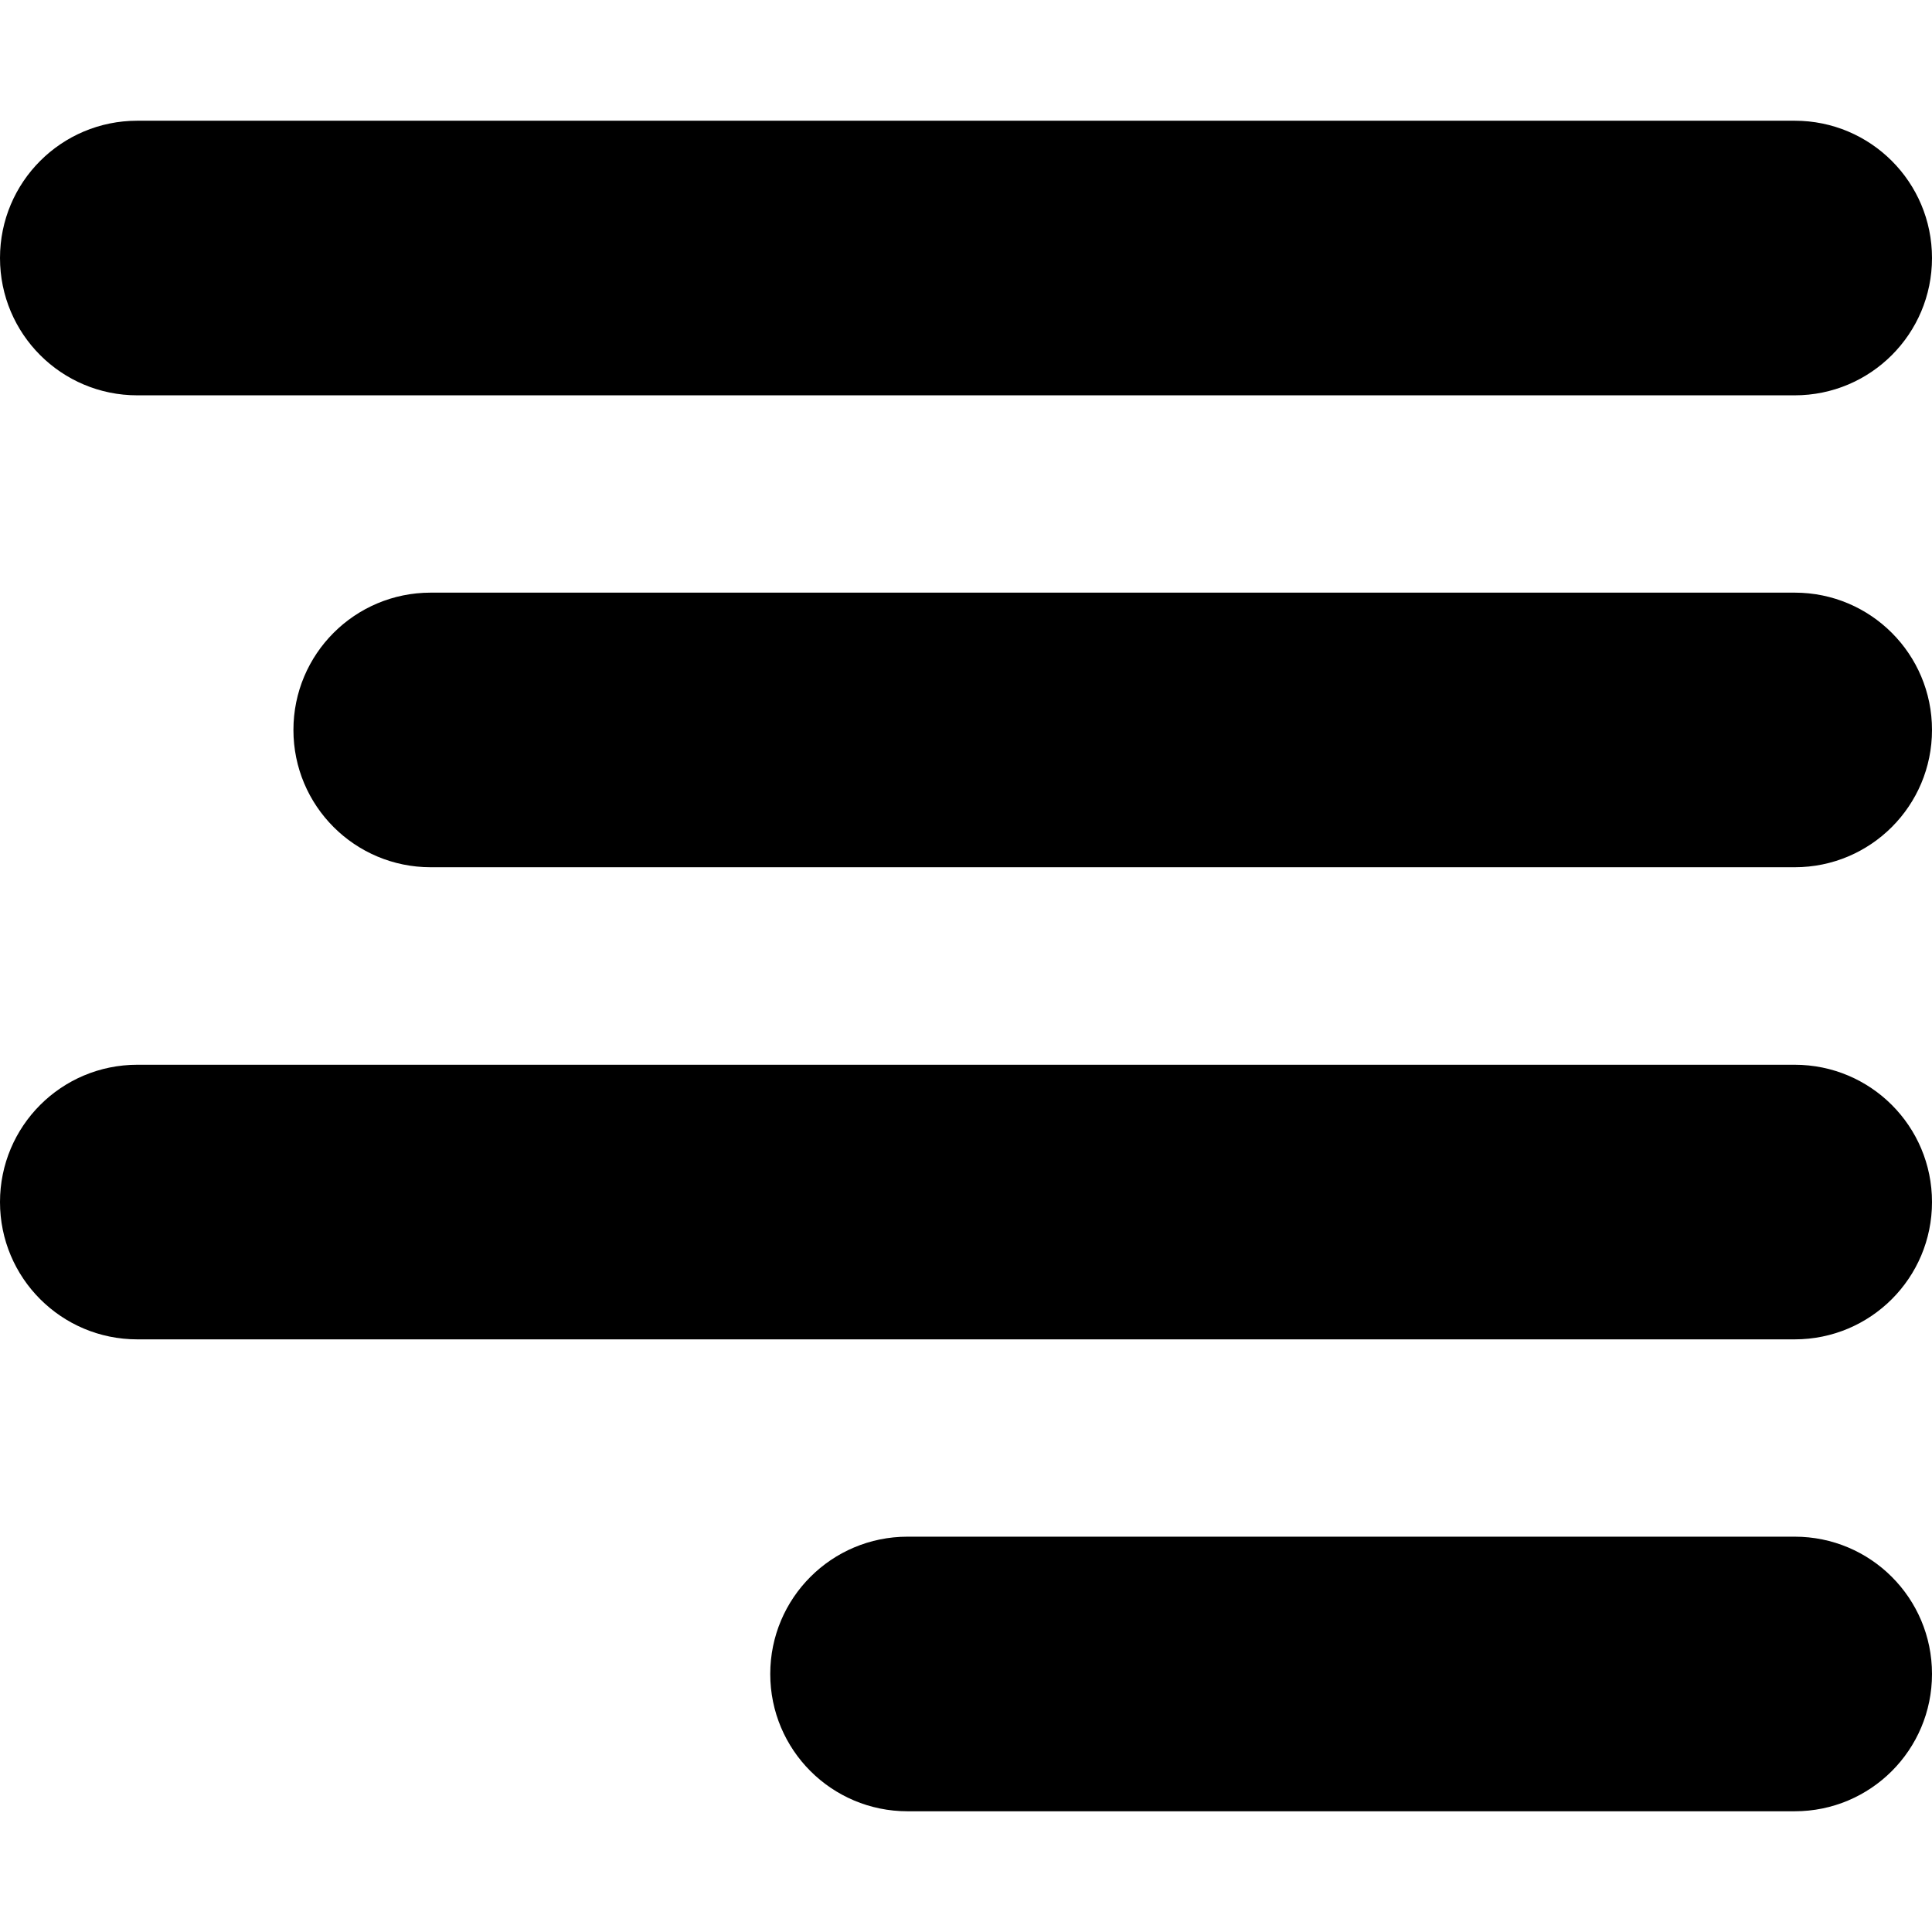
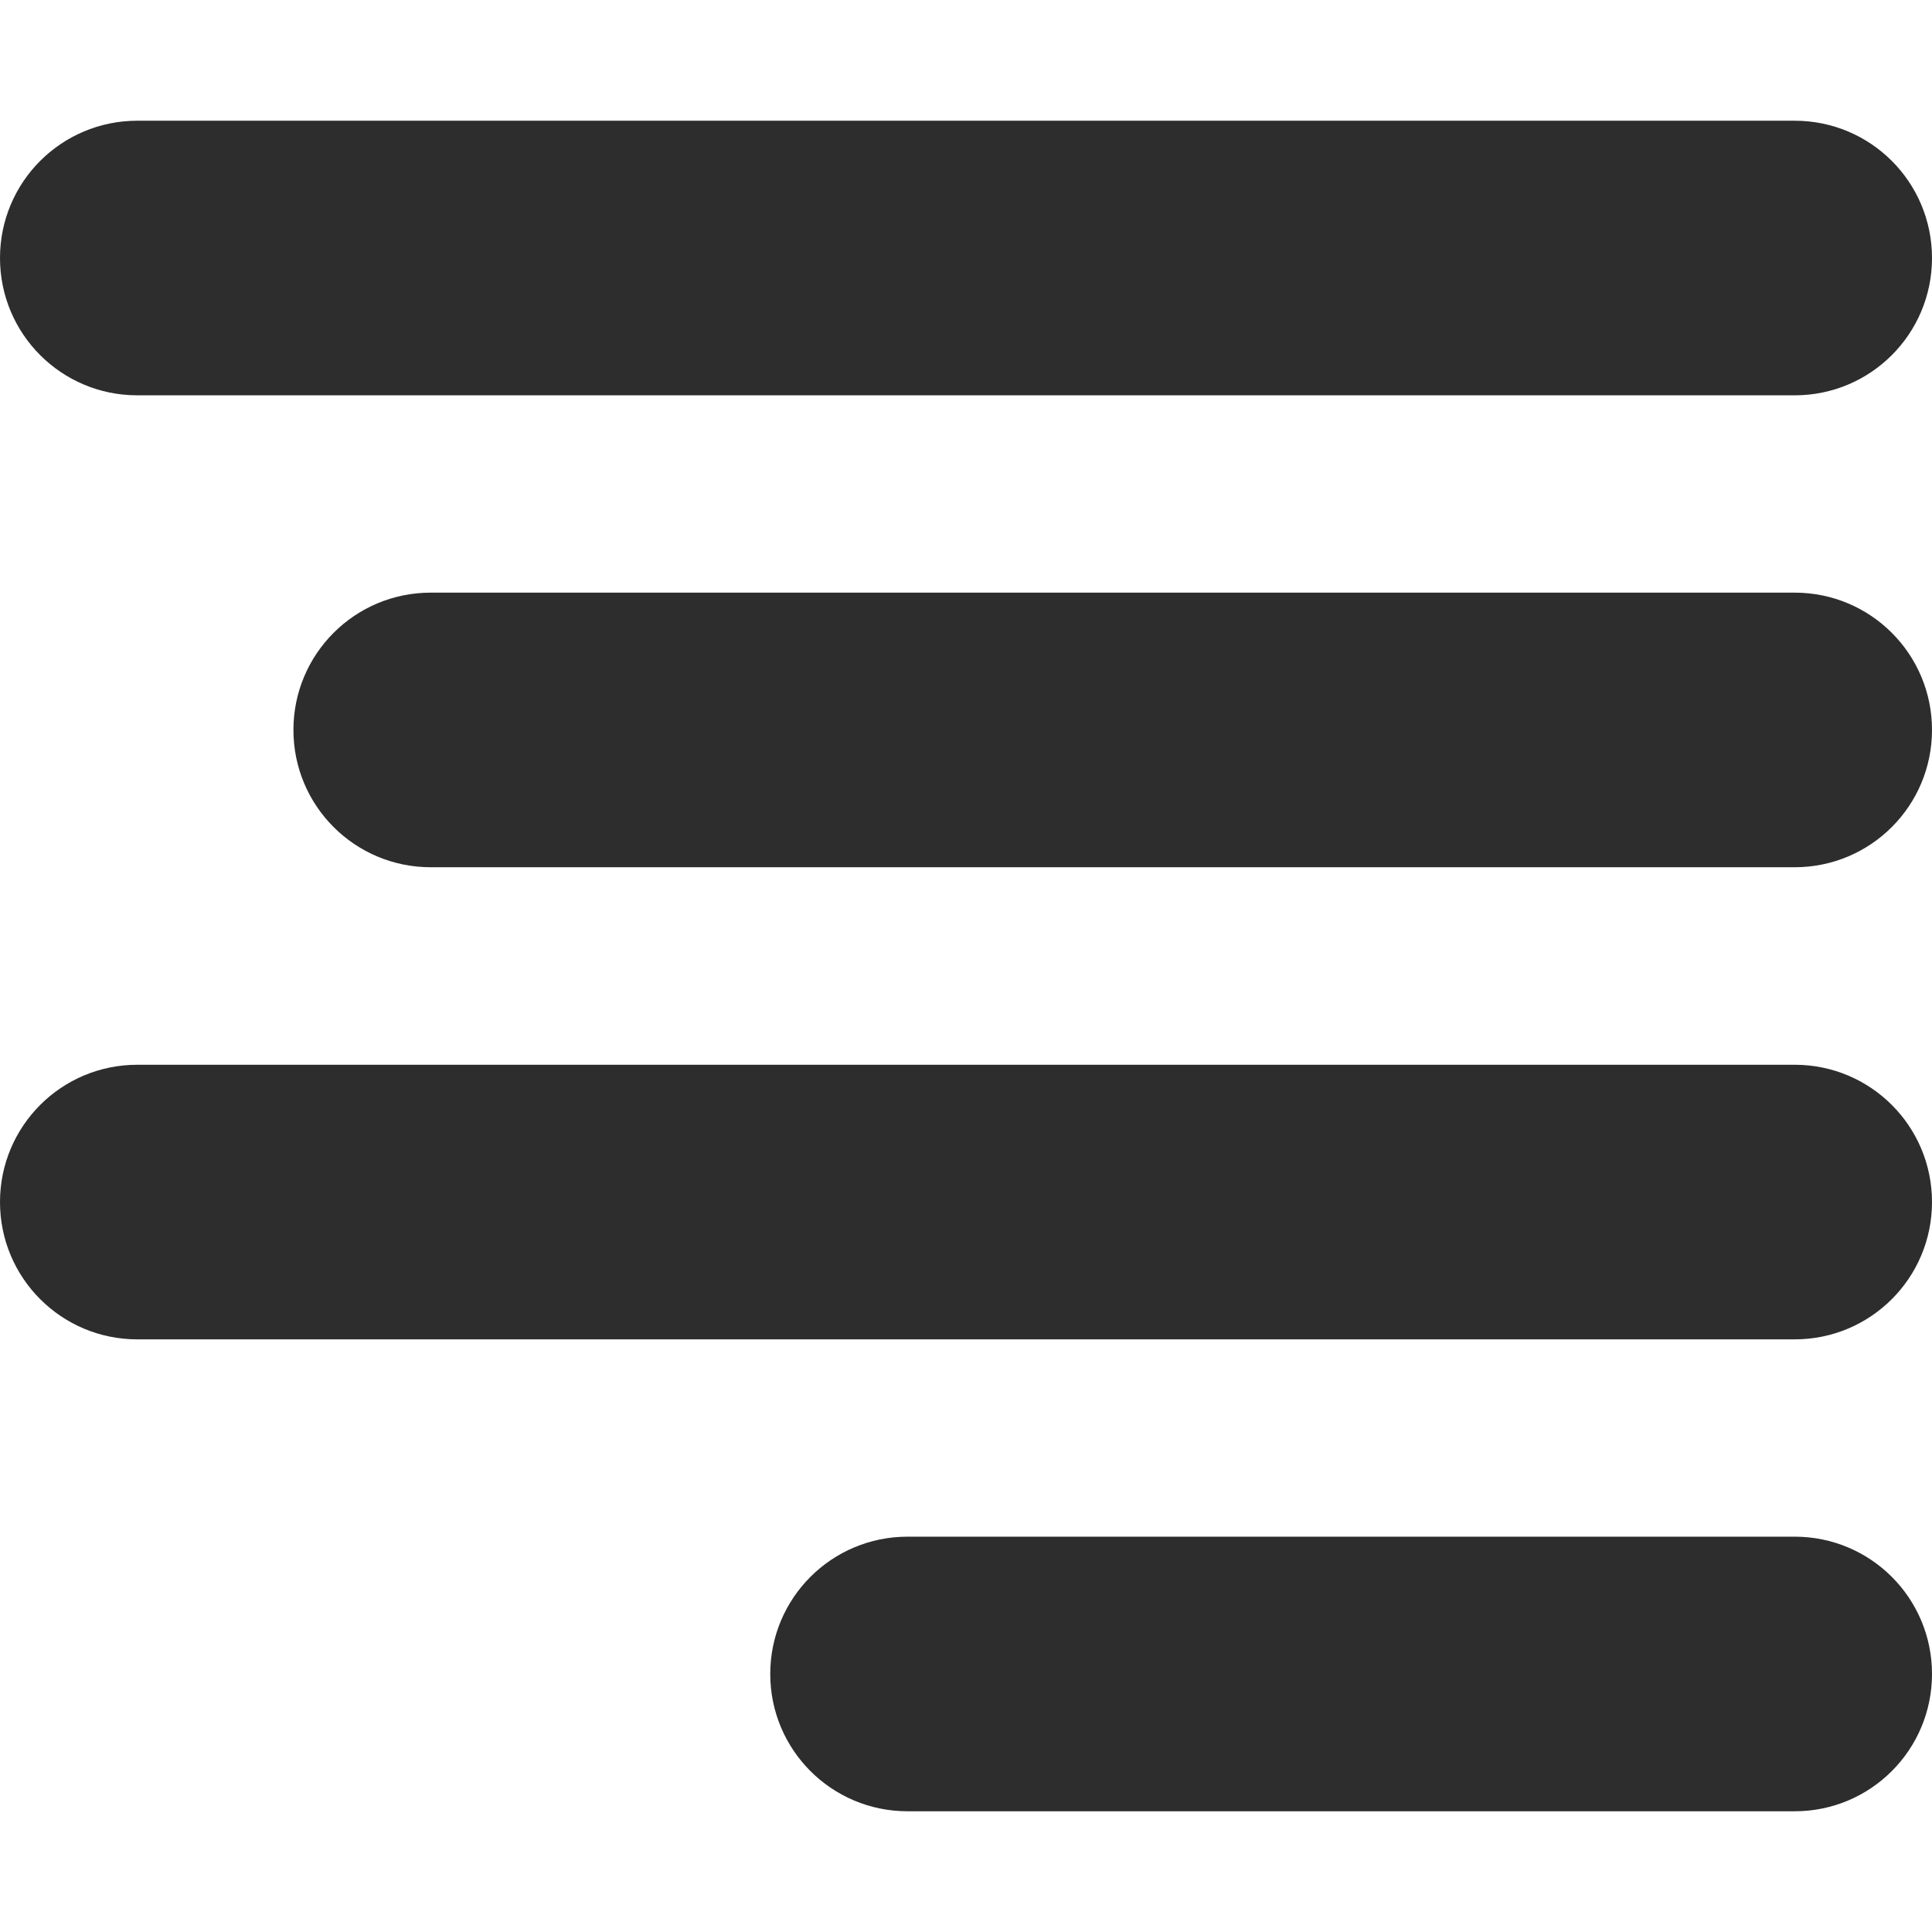
- <svg xmlns="http://www.w3.org/2000/svg" version="1.1" id="Capa_1" x="0px" y="0px" width="985px" height="985px" viewBox="0 0 985 985" style="enable-background:new 0 0 985 985;" xml:space="preserve">
+ <svg xmlns="http://www.w3.org/2000/svg" version="1.1" id="Capa_1" x="0px" y="0px" width="985px" height="985px" viewBox="0 0 985 985" style="enable-background:new 0 0 985 985;" fill="#2d2d2d" xml:space="preserve">
  <g>
    <path d="M70,201.55h845c38.7,0,70-31.3,70-70c0-38.7-31.3-70-70-70H70c-38.7,0-70,31.3-70,70C0,170.25,31.3,201.55,70,201.55z" />
    <path d="M915,542.851H70c-38.7,0-70,31.299-70,70c0,38.699,31.3,70,70,70h845c38.7,0,70-31.301,70-70   C985,574.149,953.7,542.851,915,542.851z" />
    <path d="M915,302.15H219.6c-38.7,0-70,31.3-70,70s31.3,70,70,70H915c38.7,0,70-31.3,70-70S953.7,302.15,915,302.15z" />
    <path d="M915,783.45H462.7c-38.7,0-70,31.299-70,70c0,38.699,31.3,70,70,70H915c38.7,0,70-31.301,70-70   C985,814.749,953.7,783.45,915,783.45z" />
  </g>
  <g>
</g>
  <g>
</g>
  <g>
</g>
  <g>
</g>
  <g>
</g>
  <g>
</g>
  <g>
</g>
  <g>
</g>
  <g>
</g>
  <g>
</g>
  <g>
</g>
  <g>
</g>
  <g>
</g>
  <g>
</g>
  <g>
</g>
</svg>
